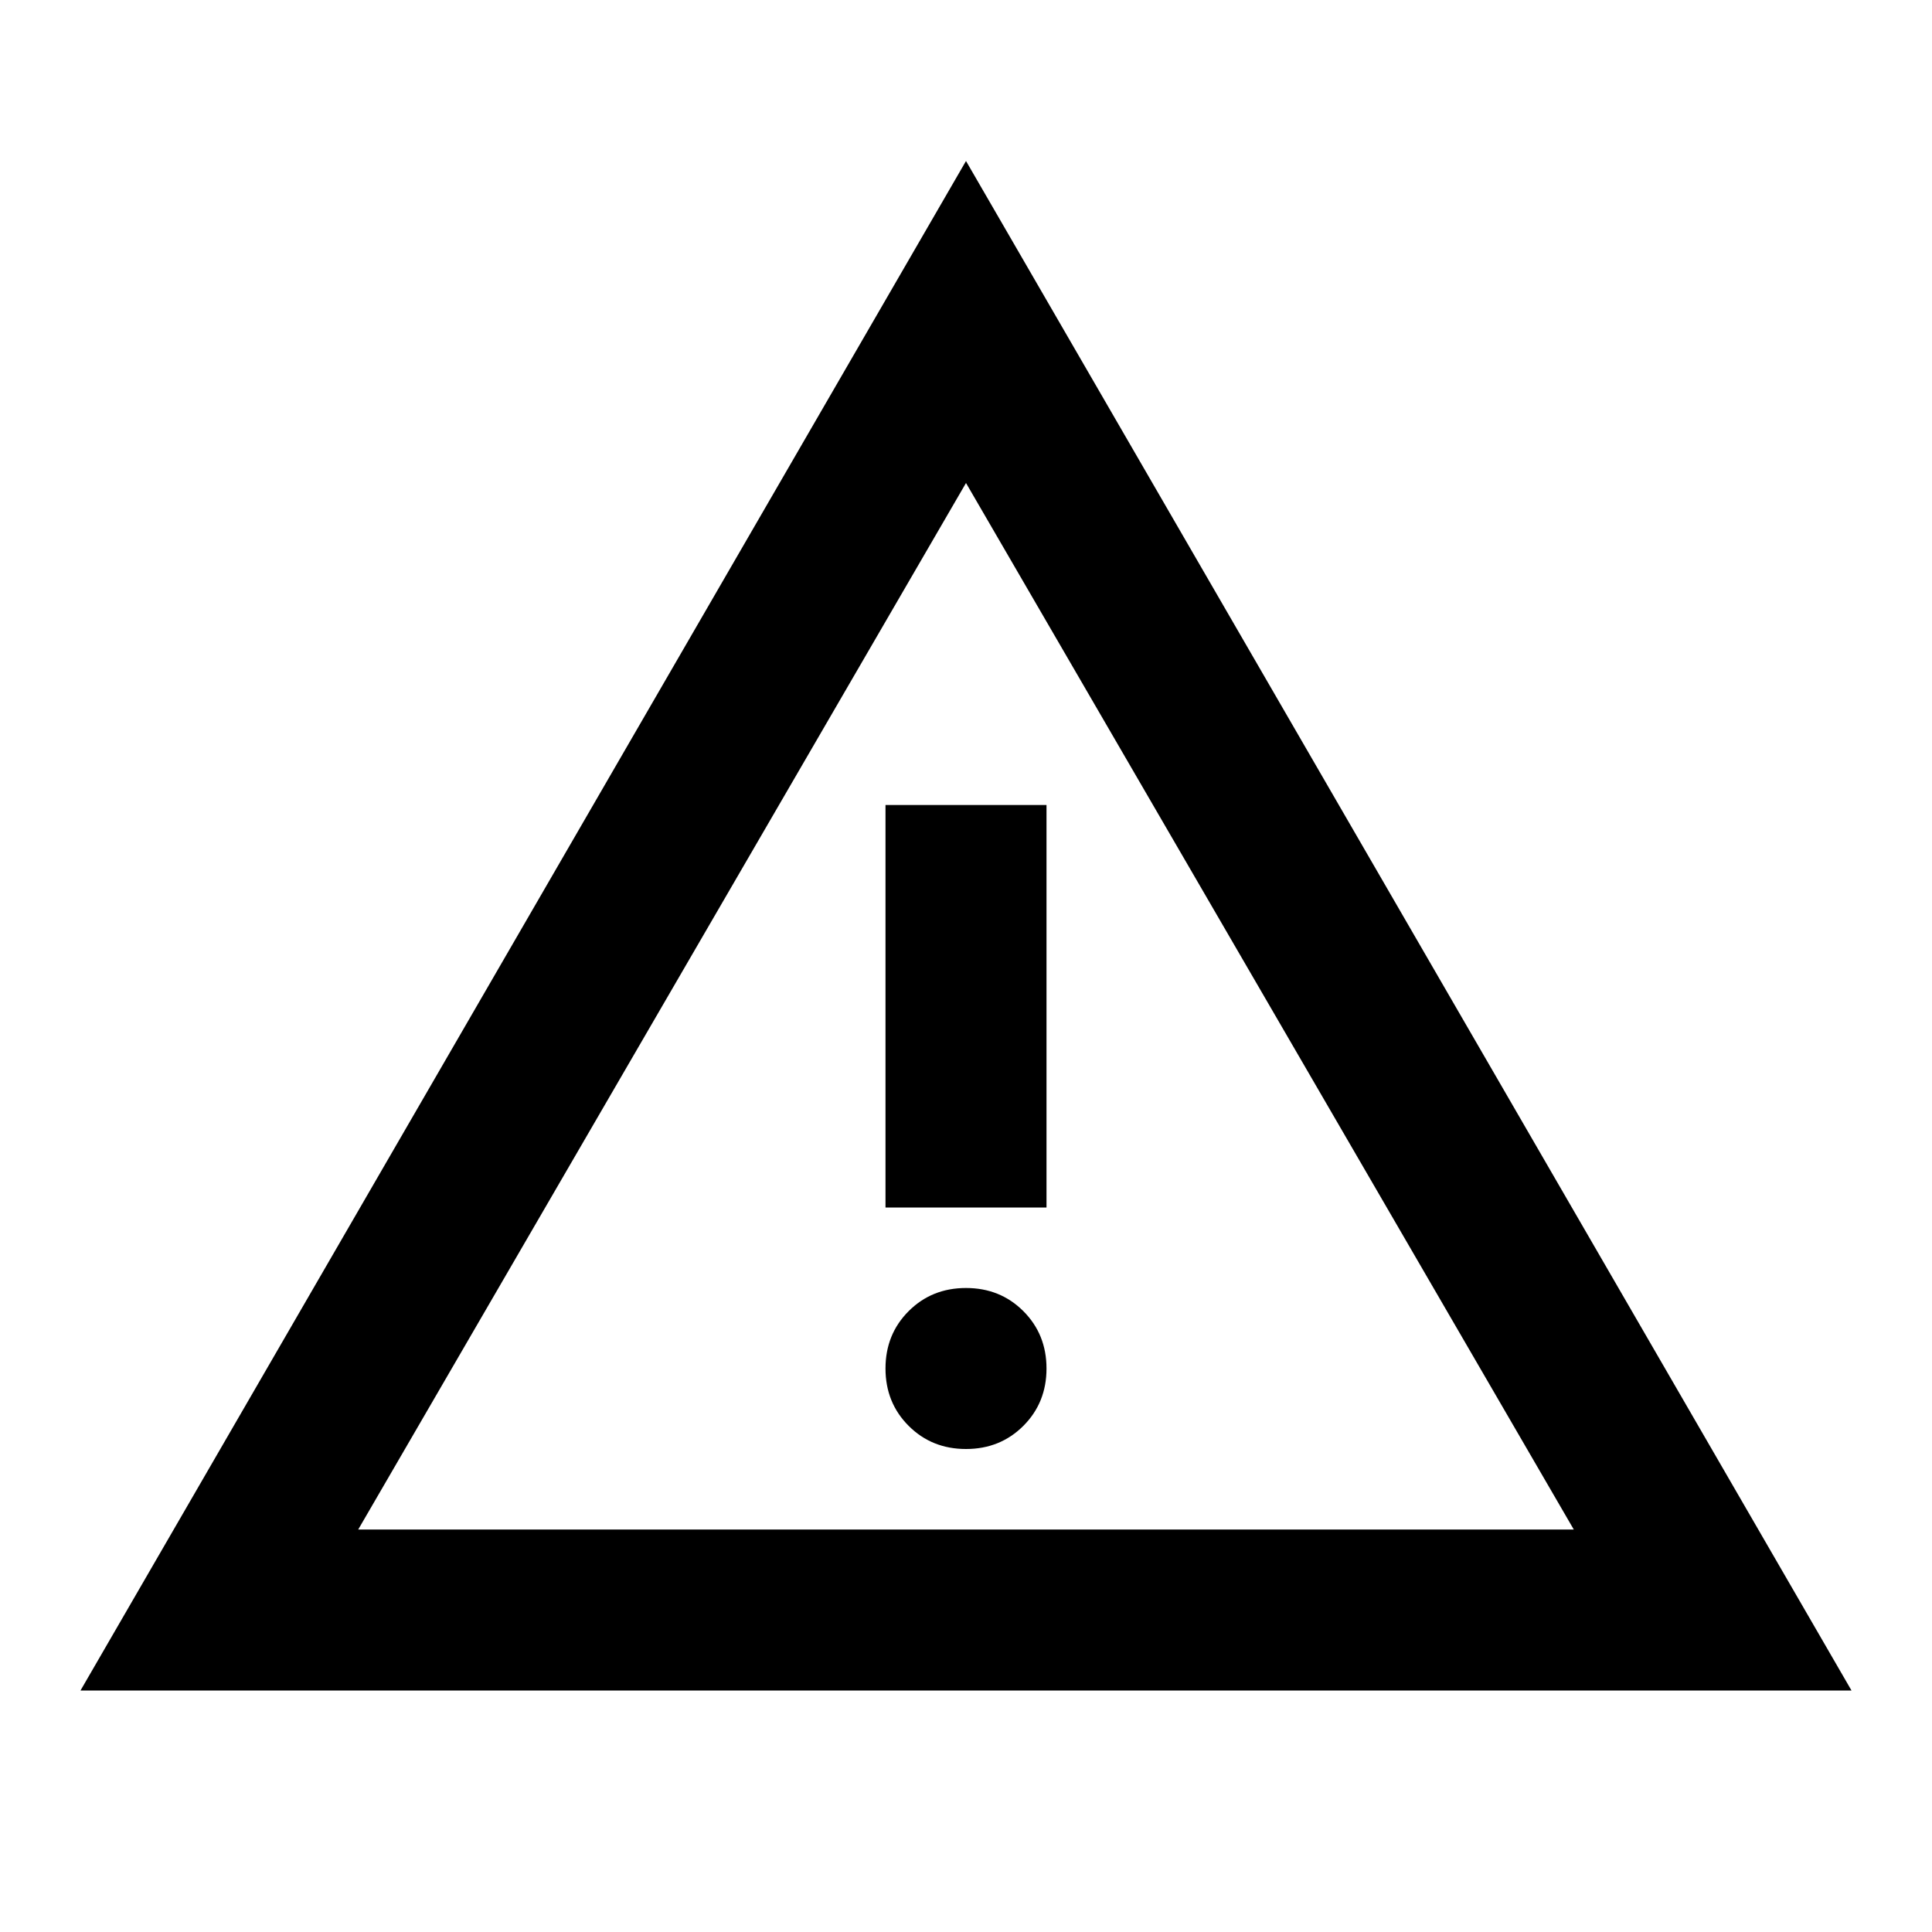
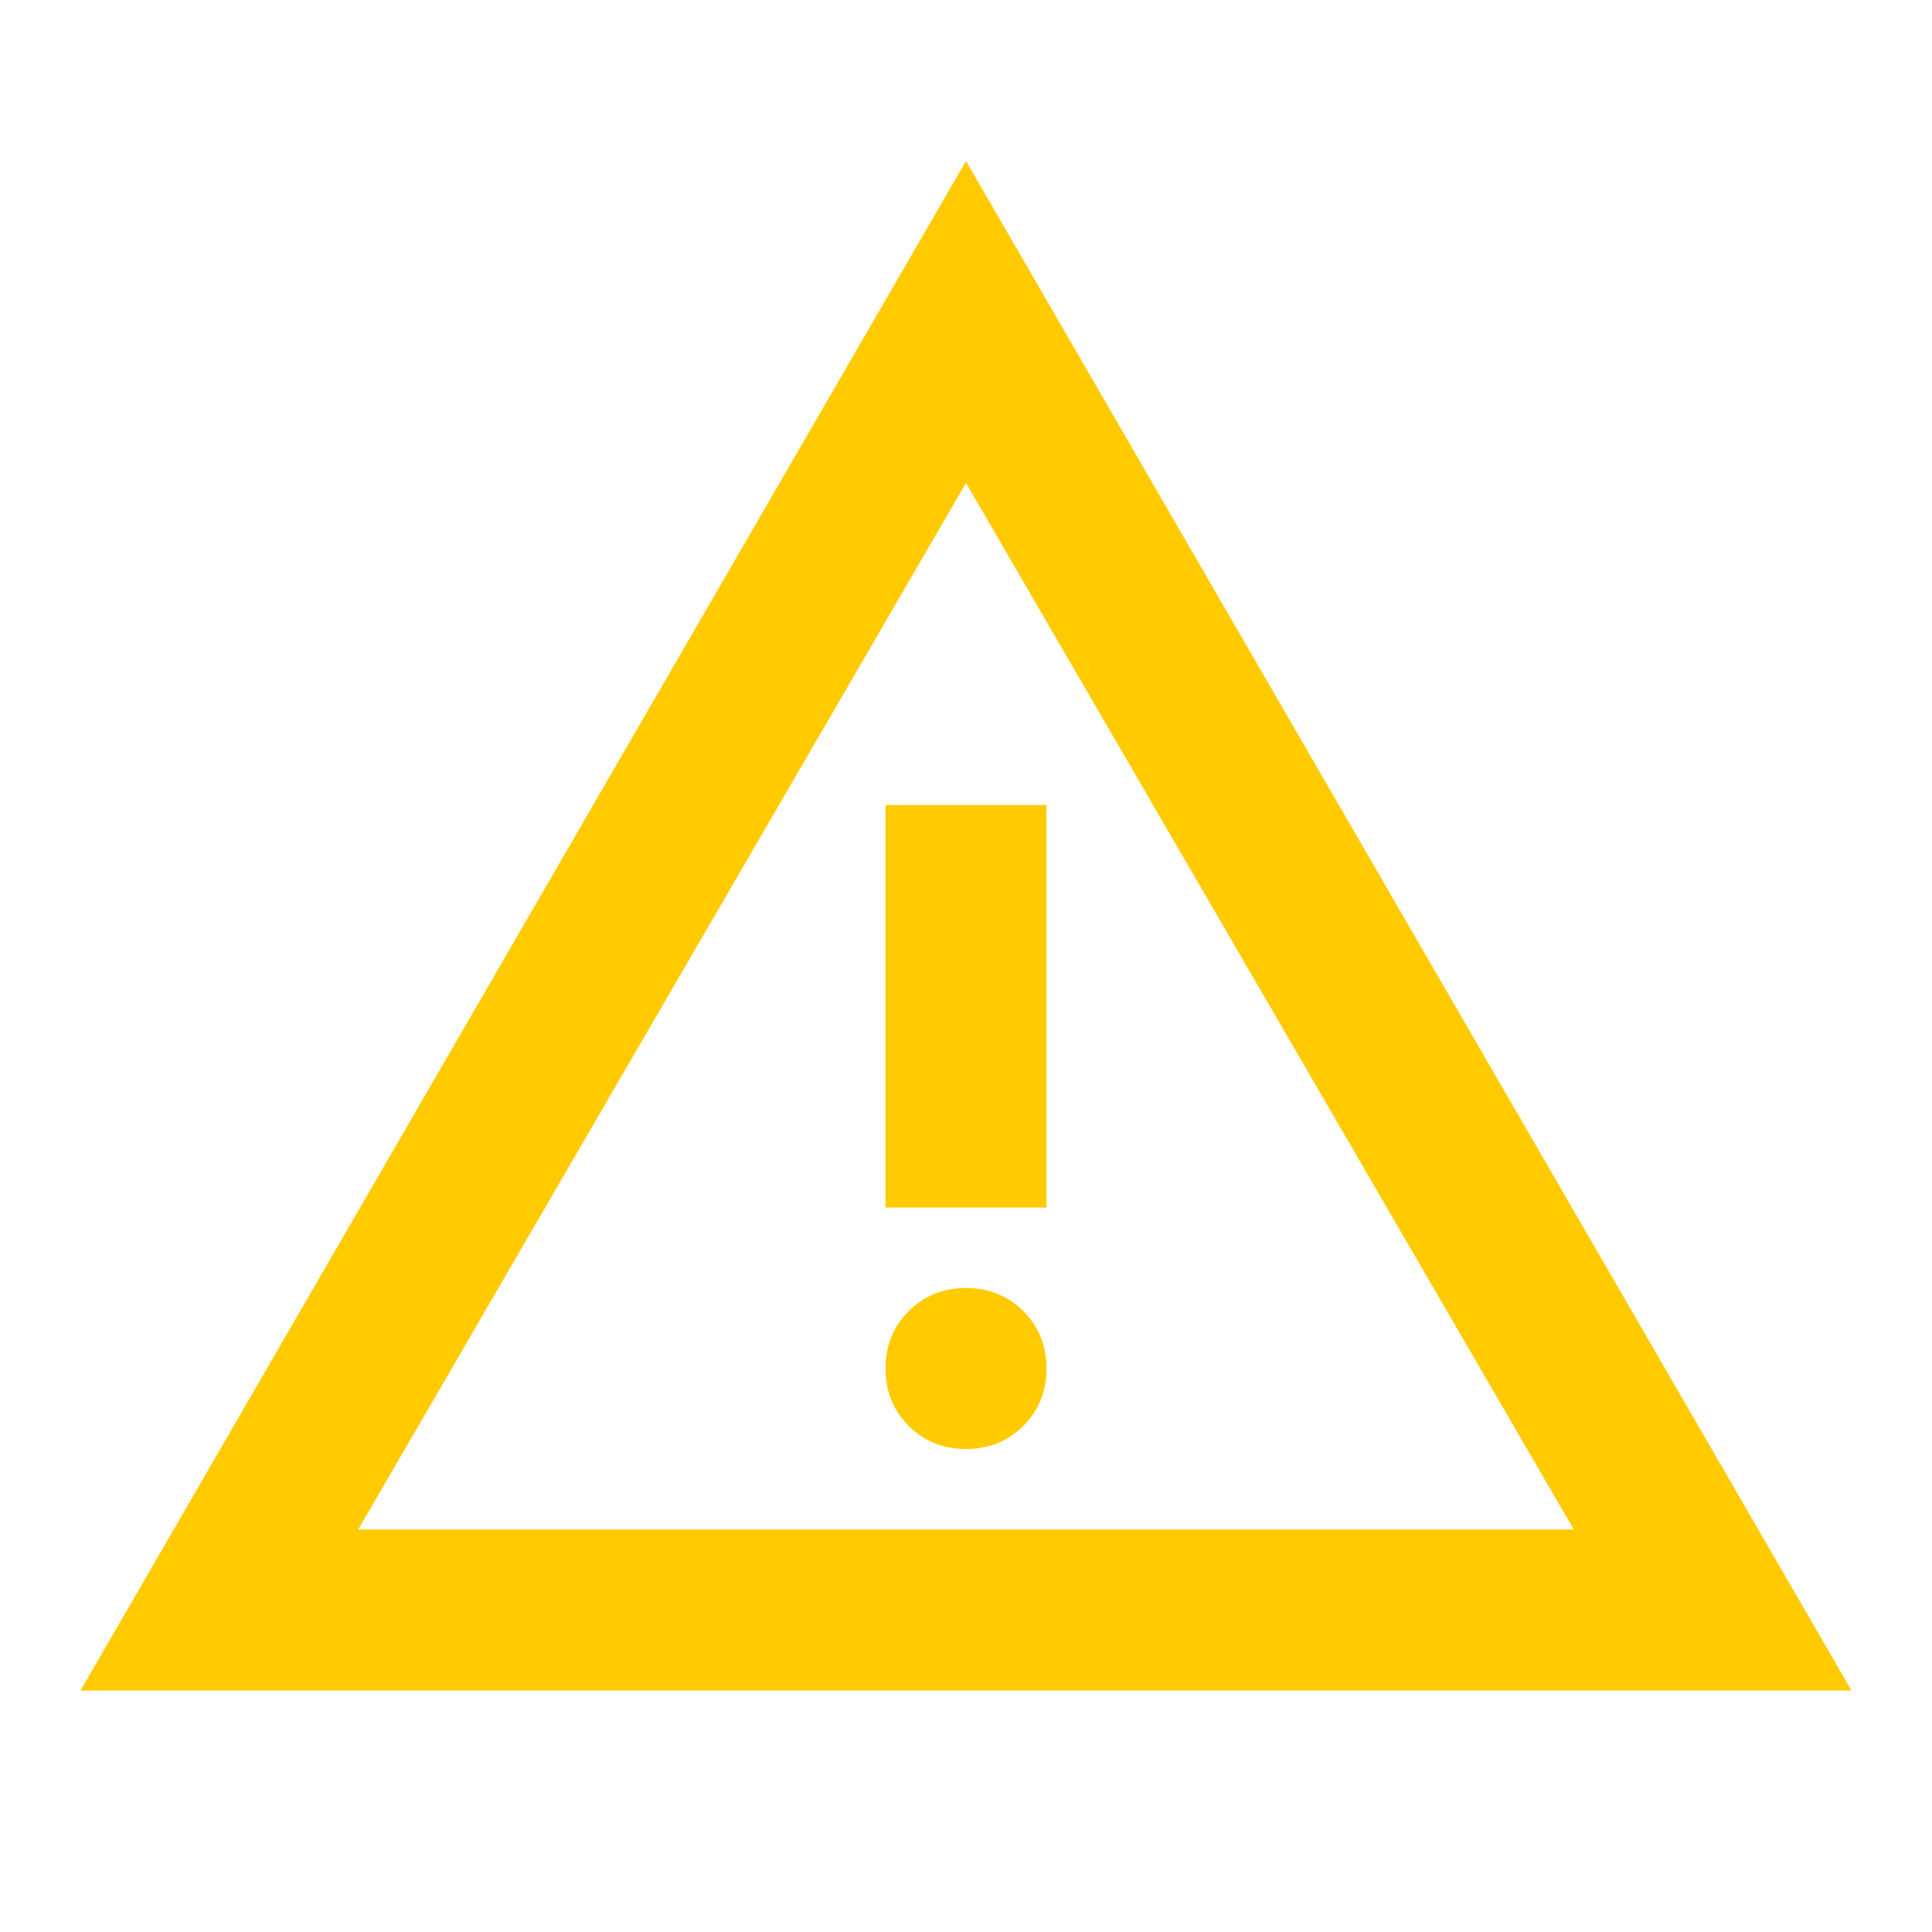
- <svg xmlns="http://www.w3.org/2000/svg" height="24" viewBox="0 -960 960 960" width="24">
-   <path d="m40-120 440-760 440 760H40Zm138-80h604L480-720 178-200Zm302-40q17 0 28.5-11.5T520-280q0-17-11.5-28.5T480-320q-17 0-28.5 11.5T440-280q0 17 11.5 28.5T480-240Zm-40-120h80v-200h-80v200Zm40-100Z" />
+ <svg xmlns="http://www.w3.org/2000/svg" width="100%" height="100%" viewBox="0 0 24 24" version="1.1" xml:space="preserve" style="fill-rule:evenodd;clip-rule:evenodd;stroke-linejoin:round;stroke-miterlimit:2;">
+   <g transform="matrix(0.025,0,0,0.025,0,24)">
+     <path d="M40,-120L480,-880L920,-120L40,-120ZM178,-200L782,-200L480,-720L178,-200ZM480,-240C491.333,-240 500.833,-243.833 508.5,-251.5C516.167,-259.167 520,-268.667 520,-280C520,-291.333 516.167,-300.833 508.5,-308.5C500.833,-316.167 491.333,-320 480,-320C468.667,-320 459.167,-316.167 451.5,-308.5C443.833,-300.833 440,-291.333 440,-280C440,-268.667 443.833,-259.167 451.5,-251.5C459.167,-243.833 468.667,-240 480,-240ZM440,-360L520,-360L520,-560L440,-560L440,-360Z" style="fill:rgb(255,203,0);fill-rule:nonzero;" />
+   </g>
</svg>
